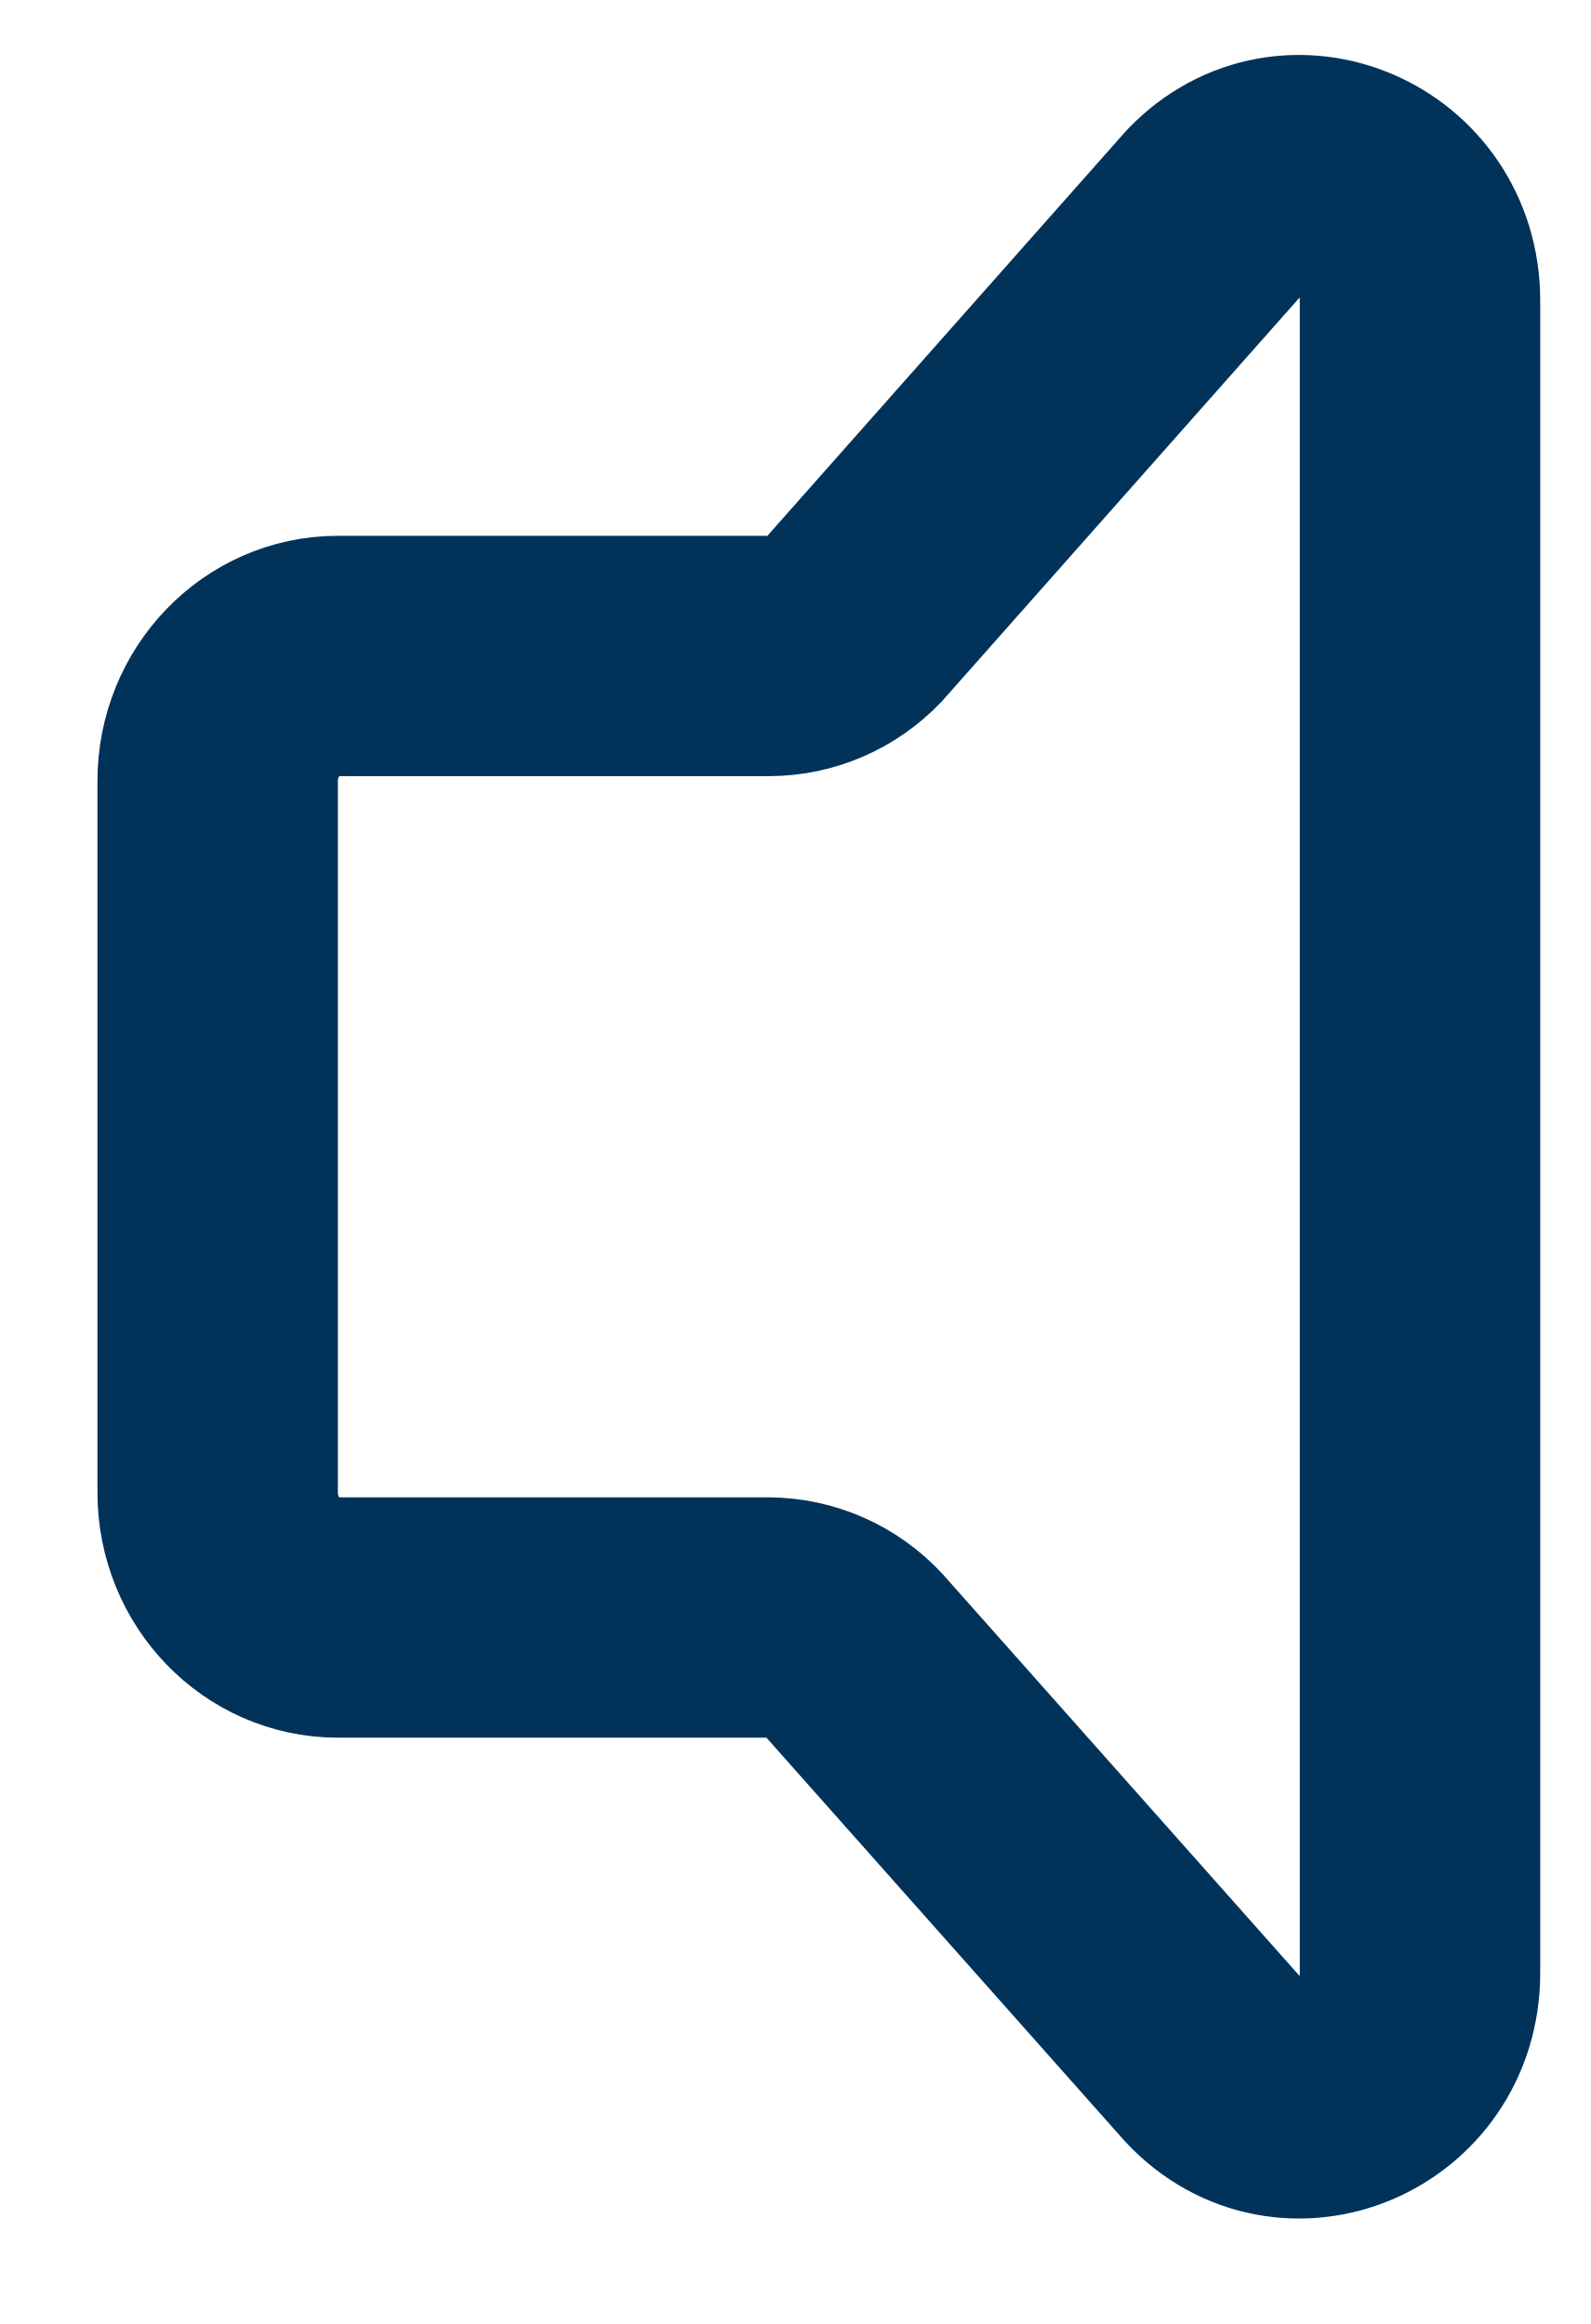
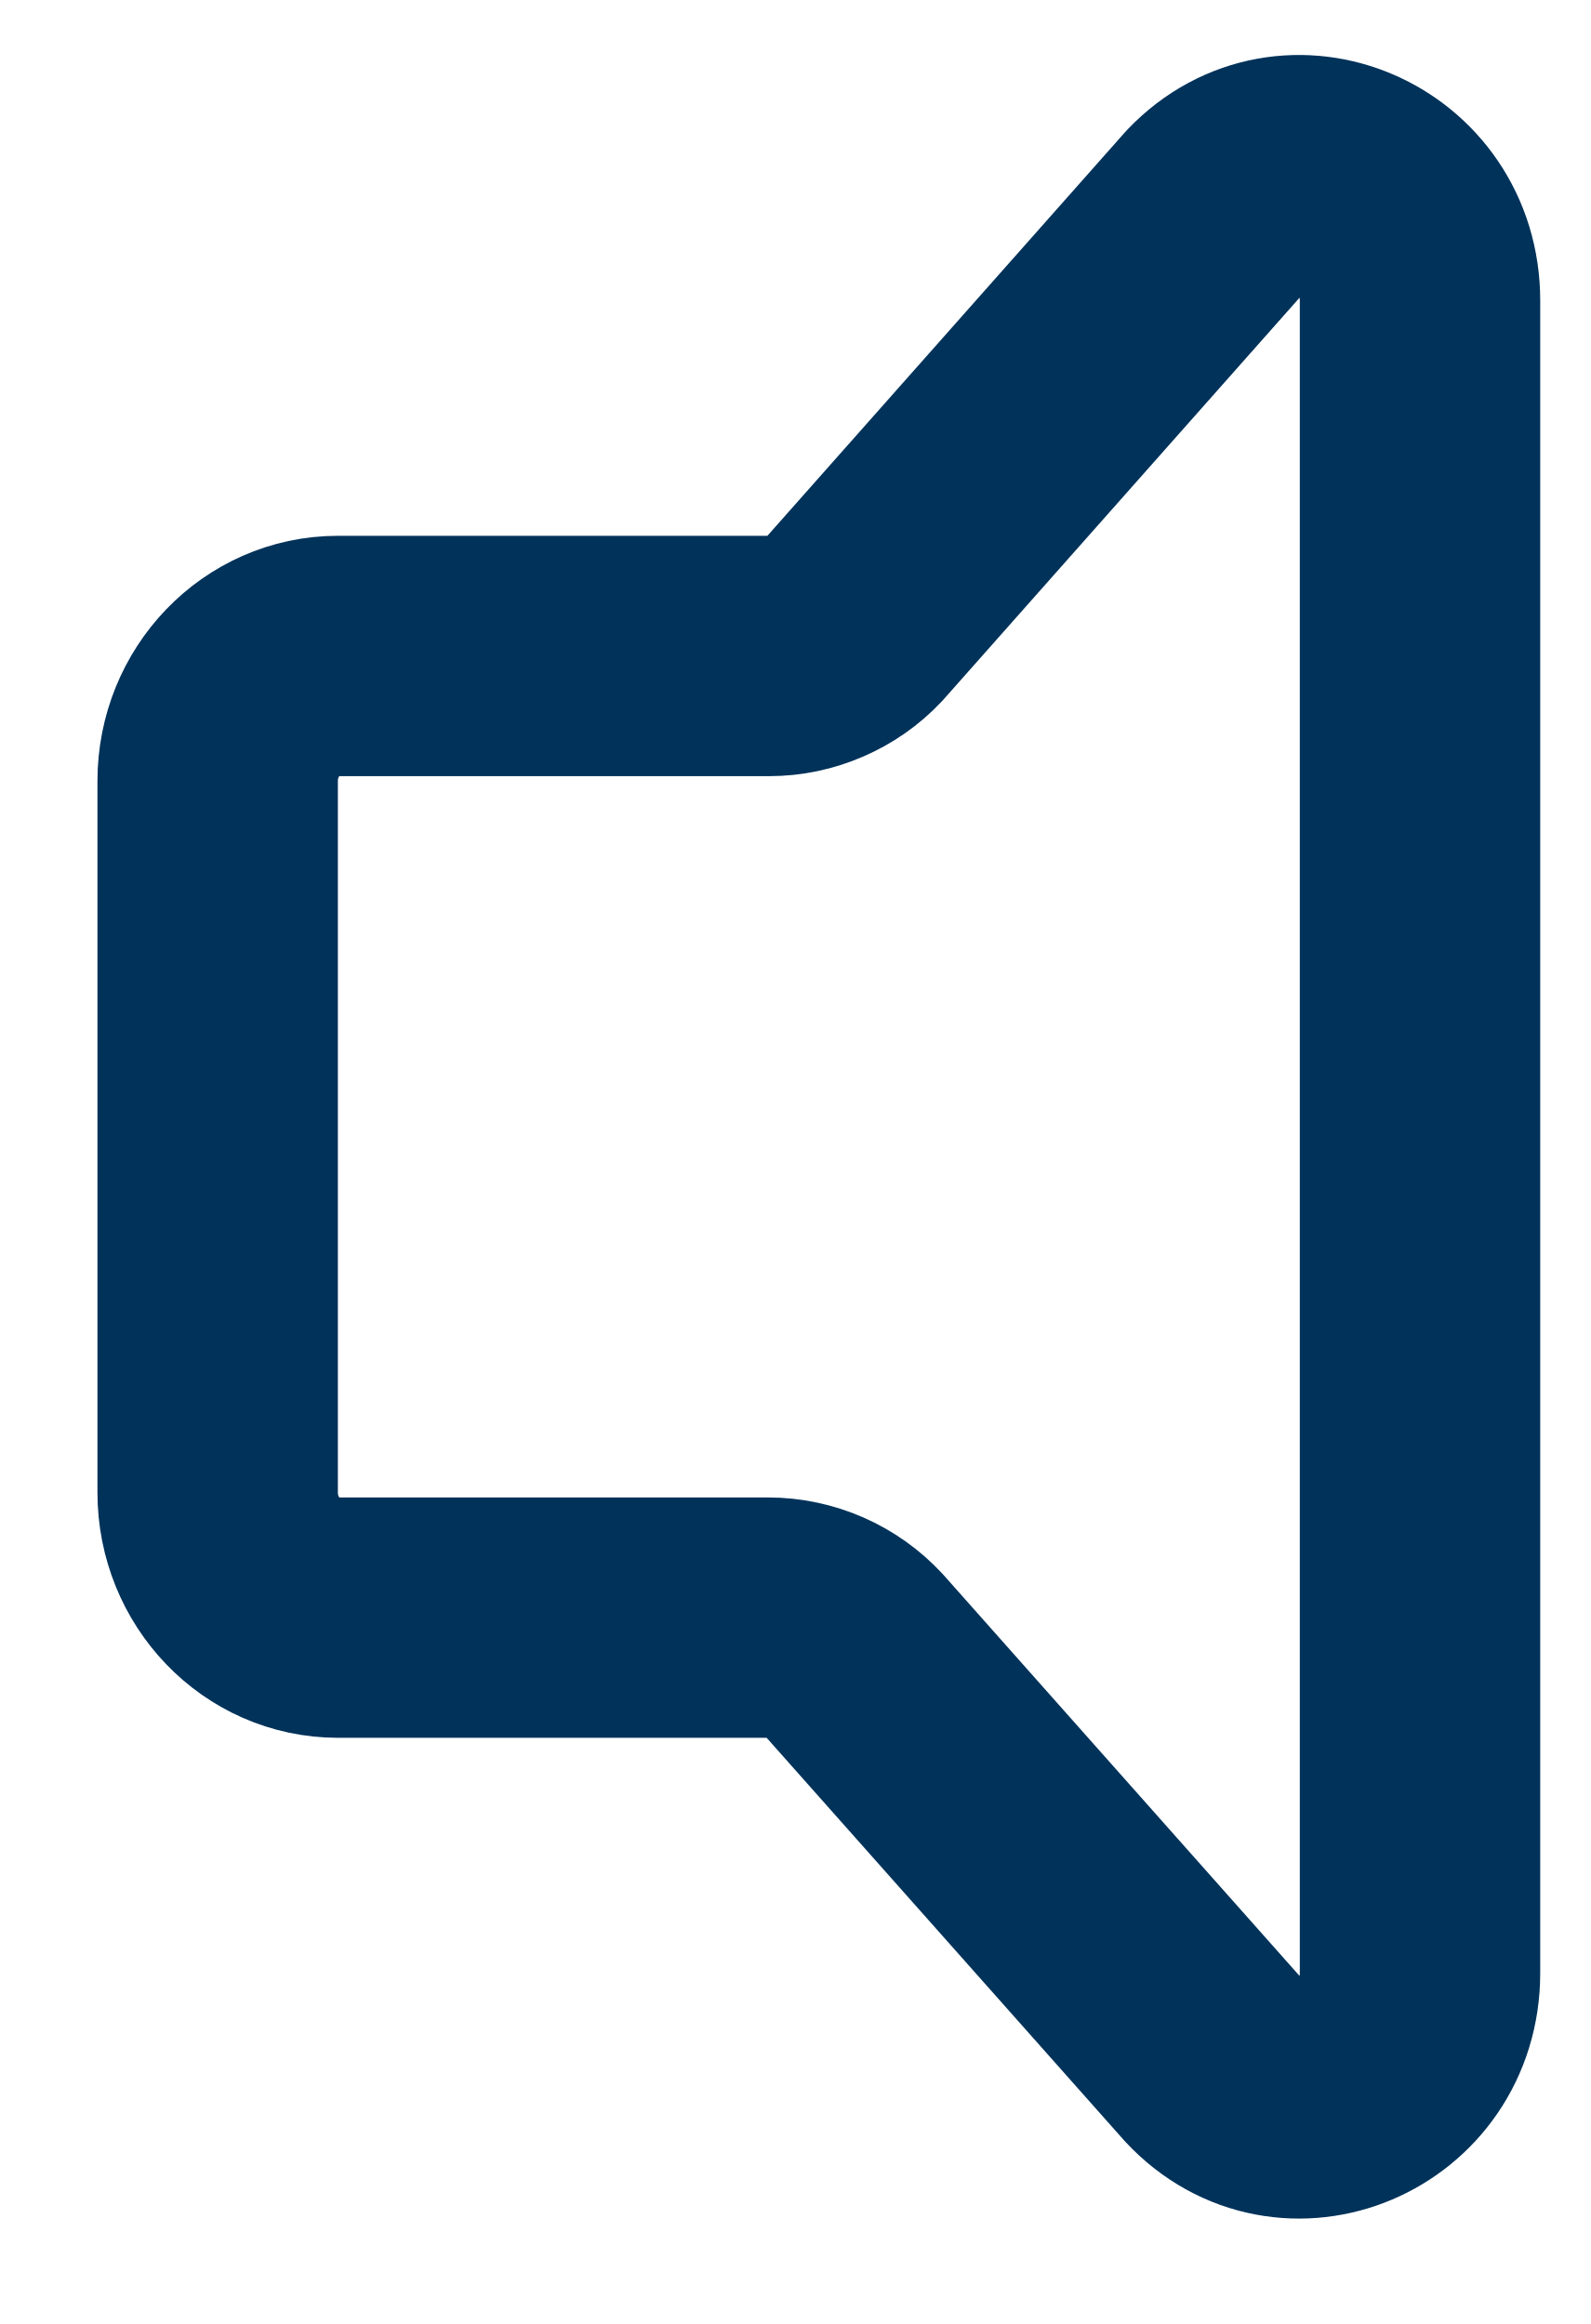
- <svg xmlns="http://www.w3.org/2000/svg" width="13" height="19" fill="none">
-   <path d="M1.779 12.202V6.385c0-.564.44-1.022.983-1.022h3.524a.963.963 0 00.694-.3l2.949-3.33c.619-.644 1.677-.187 1.677.724v13.674c0 .918-1.071 1.37-1.686.713l-2.939-3.31a.963.963 0 00-.703-.31H2.762c-.543 0-.983-.457-.983-1.022z" stroke="#00325A" stroke-width="1.965" stroke-linecap="round" stroke-linejoin="round" />
+ <svg xmlns="http://www.w3.org/2000/svg" width="13" height="19" viewBox="0 0 13 19" fill="none">
+   <path d="M1.779 12.202V6.385C1.779 5.821 2.219 5.363 2.762 5.363H6.286C6.416 5.363 6.544 5.336 6.664 5.284C6.783 5.233 6.891 5.158 6.98 5.063L9.929 1.734C10.548 1.089 11.606 1.546 11.606 2.457V16.131C11.606 17.049 10.535 17.502 9.92 16.844L6.981 13.533C6.891 13.436 6.783 13.359 6.662 13.306C6.541 13.253 6.41 13.225 6.278 13.225H2.762C2.219 13.225 1.779 12.767 1.779 12.202Z" stroke="#00325A" stroke-width="1.965" stroke-linecap="round" stroke-linejoin="round" />
</svg>
